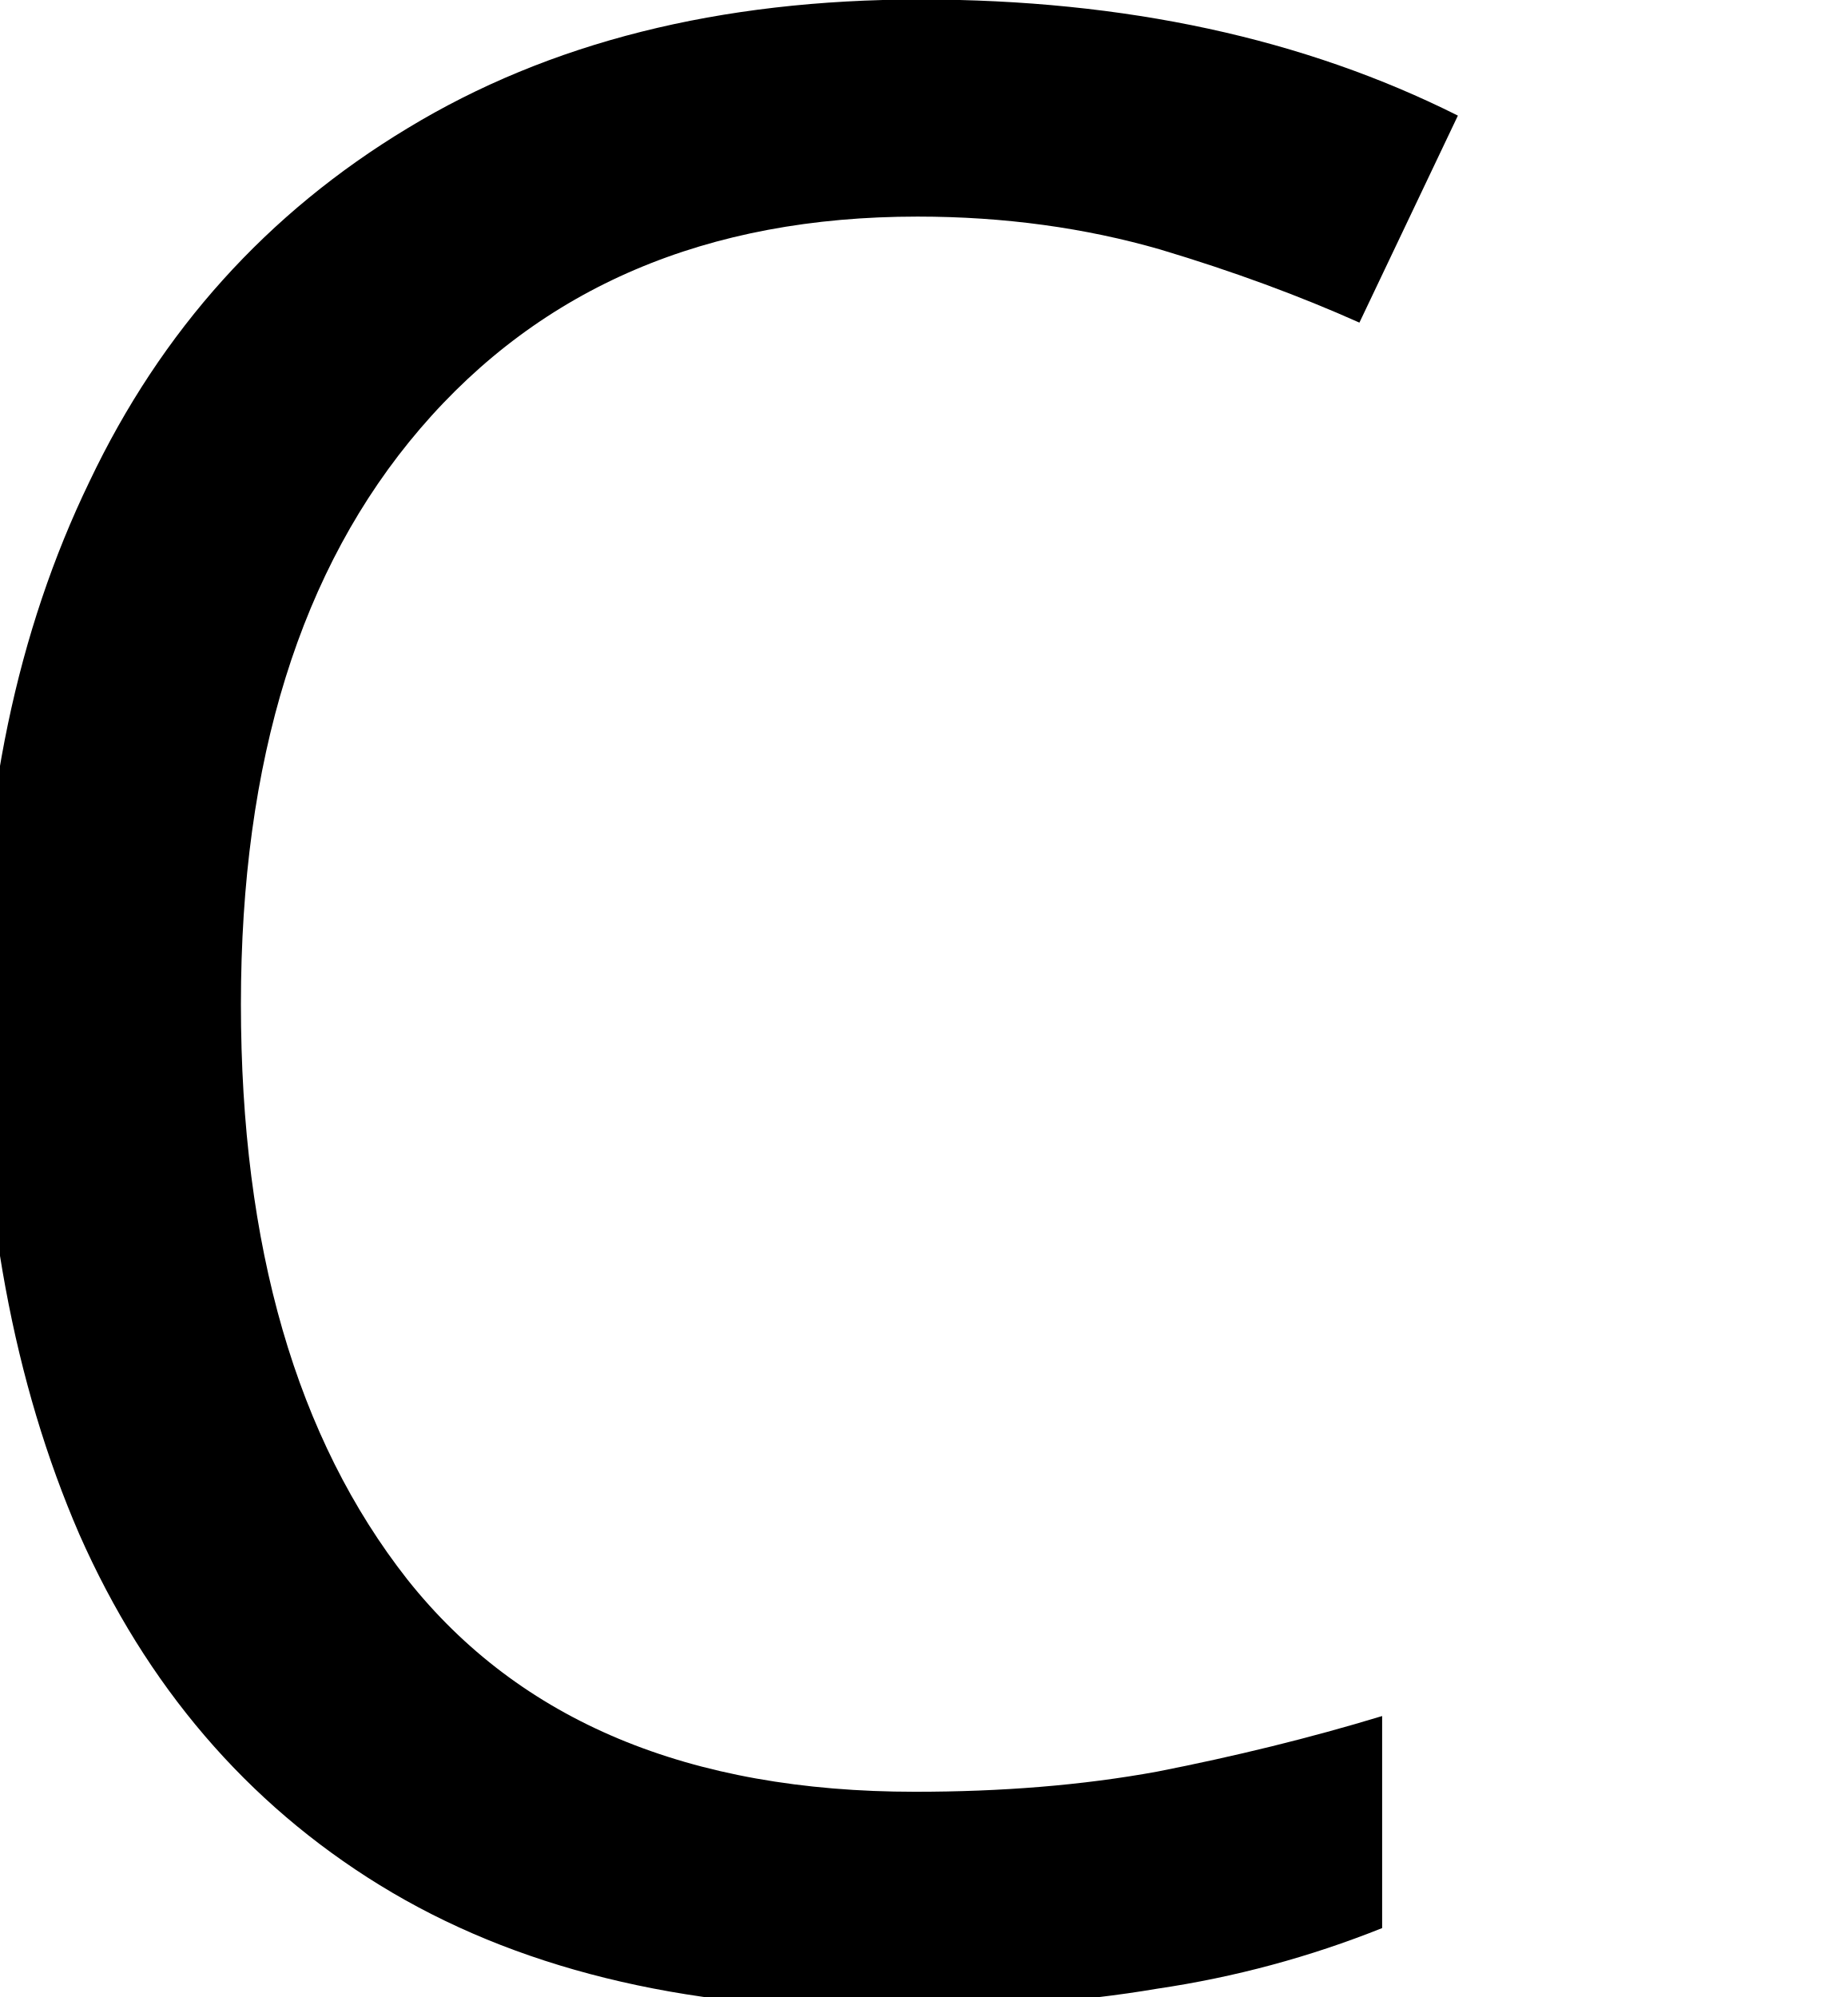
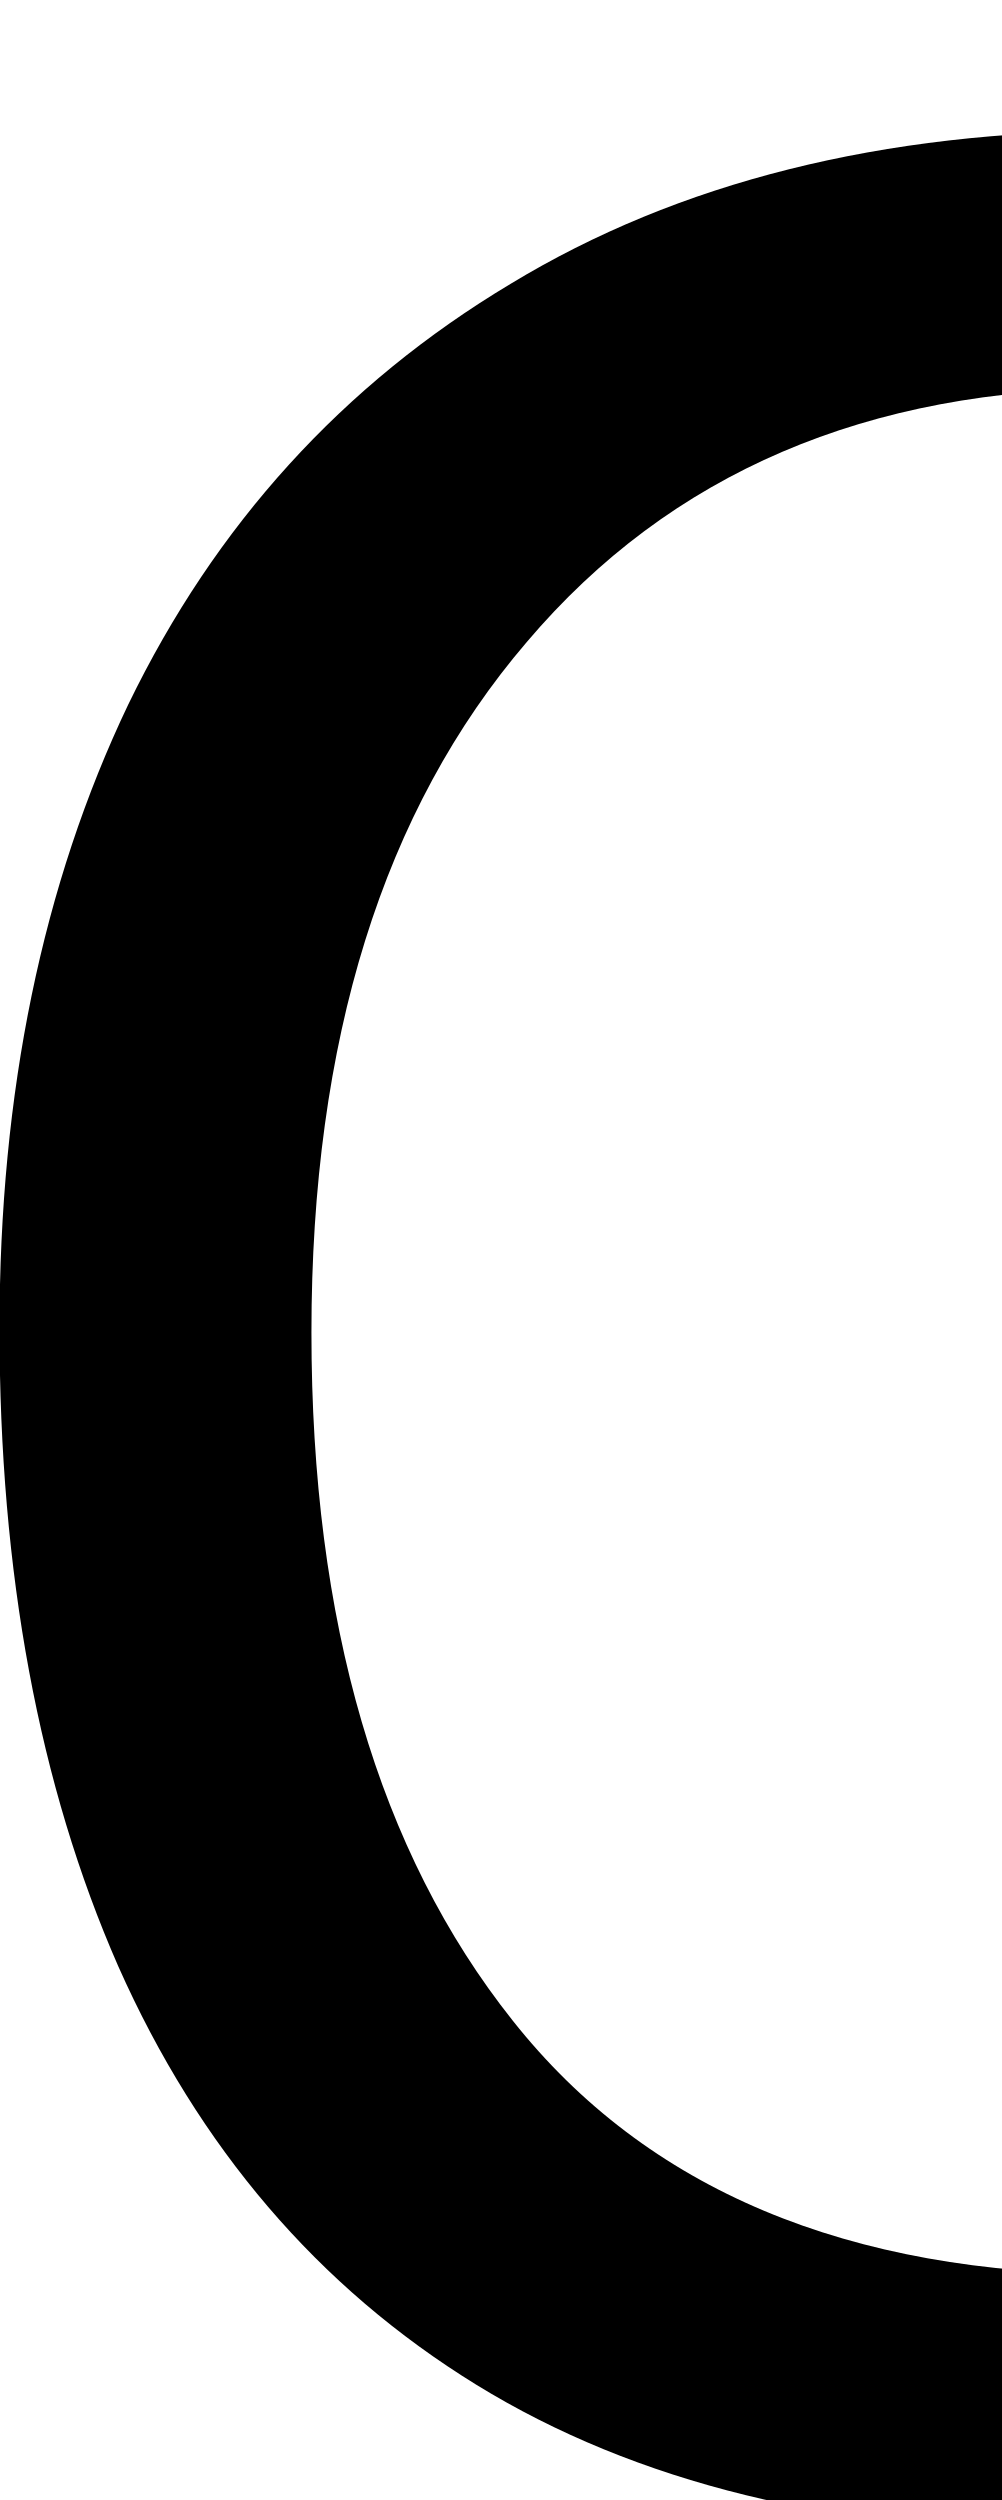
- <svg xmlns="http://www.w3.org/2000/svg" width="11.435mm" height="12.361mm" viewBox="0 0 11.435 12.361" version="1.1" id="svg1">
+ <svg xmlns="http://www.w3.org/2000/svg" width="7.776mm" height="19.41mm" viewBox="0 0 7.776 19.41" version="1.1" id="svg1">
  <defs id="defs1" />
-   <g id="layer1" transform="translate(-99.28253,-142.3195)">
-     <text xml:space="preserve" style="font-style:normal;font-variant:normal;font-weight:normal;font-stretch:normal;font-size:16.933px;font-family:Castellar;-inkscape-font-specification:Castellar;text-align:start;writing-mode:lr-tb;direction:ltr;text-anchor:start;fill:#000000;stroke-width:0.265" x="98.133" y="154.581" id="text8">
-       <tspan id="tspan8" style="stroke-width:0.265" x="98.133" y="154.581">C</tspan>
+   <g id="layer1" transform="translate(-99.68354,-135.1716)">
+     <text xml:space="preserve" style="font-style:normal;font-variant:normal;font-weight:normal;font-stretch:condensed;font-size:25.4px;font-family:'Agency FB';-inkscape-font-specification:'Agency FB Condensed';text-align:start;writing-mode:lr-tb;direction:ltr;text-anchor:start;fill:#000000;stroke-width:0.265" x="98.133" y="154.581" id="text8">
+       <tspan id="tspan8" style="font-style:normal;font-variant:normal;font-weight:normal;font-stretch:condensed;font-size:25.4px;font-family:'Agency FB';-inkscape-font-specification:'Agency FB Condensed';stroke-width:0.265" x="98.133" y="154.581">C</tspan>
    </text>
  </g>
</svg>
